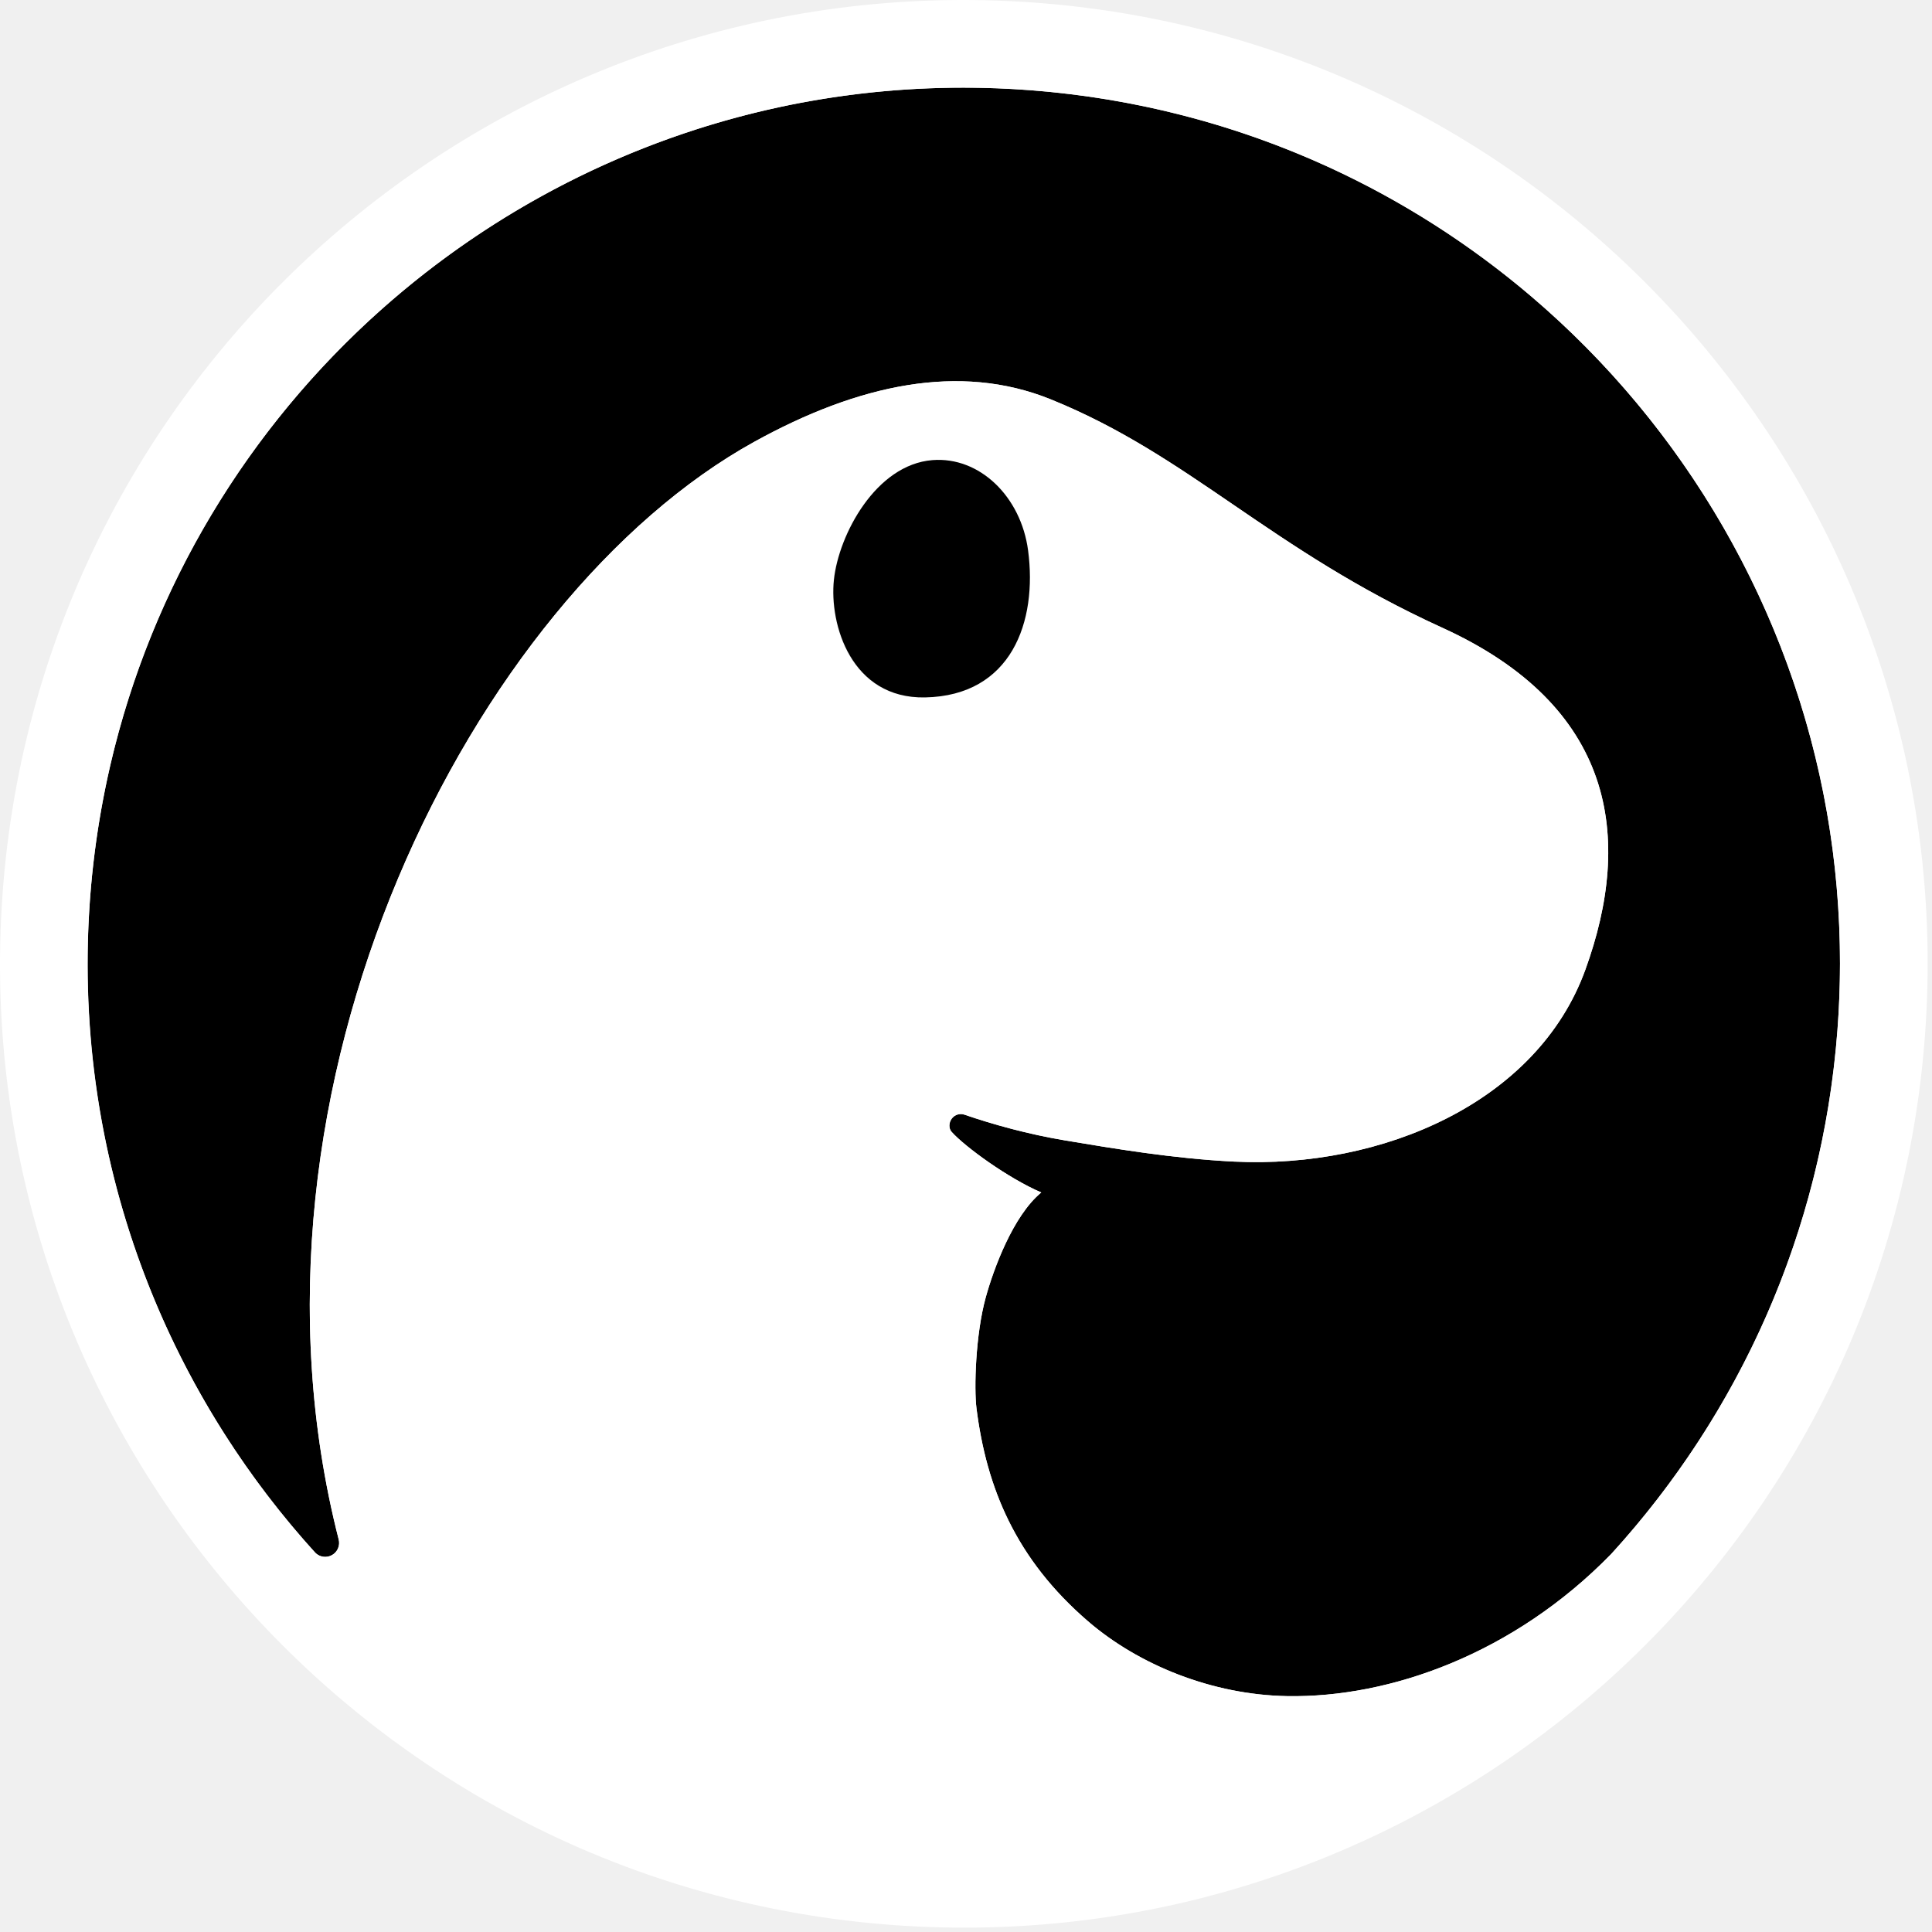
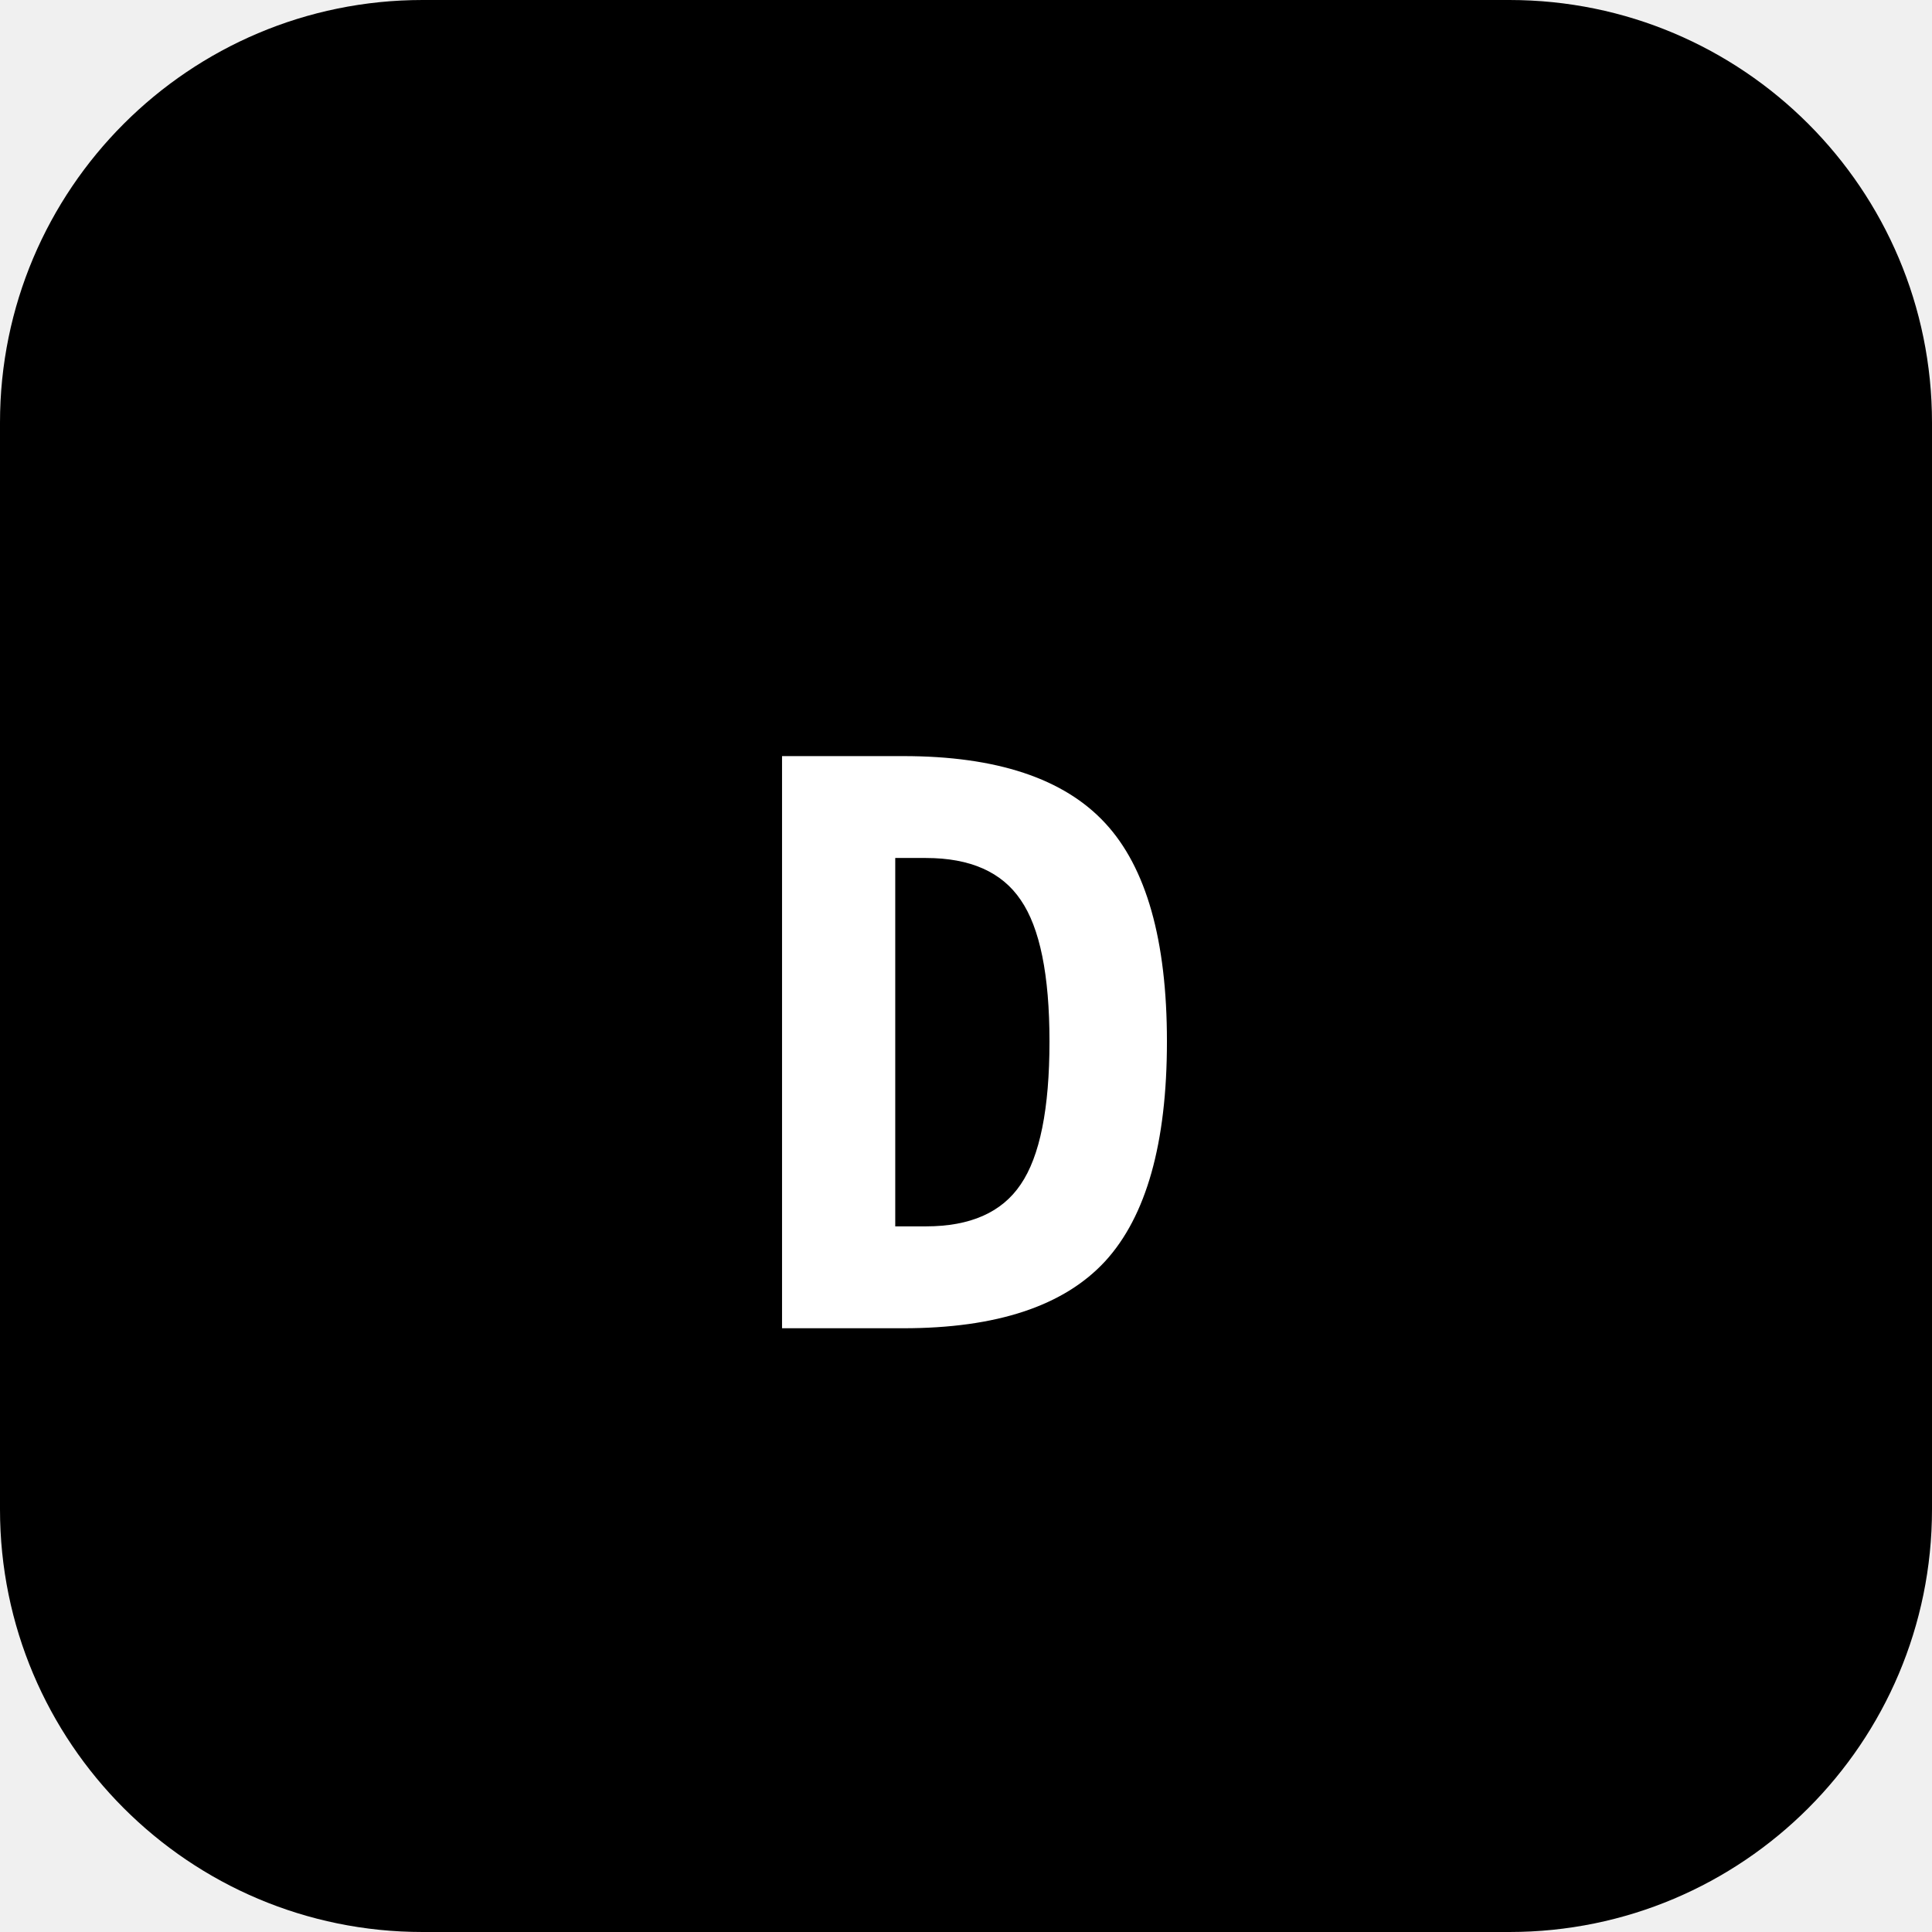
- <svg xmlns="http://www.w3.org/2000/svg" width="100%" height="100%" viewBox="0 0 441 441" version="1.1" xml:space="preserve" style="fill-rule: evenodd; clip-rule: evenodd; stroke-linejoin: round; stroke-miterlimit: 2">
-   <g transform="matrix(1.02631,-2.08167e-17,2.08167e-17,1.02631,-0.525826,-0.525138)">
-     <path d="M37.965,296.635C26.441,271.766 20.009,244.065 20.009,214.873C20.009,207.318 20.439,199.863 21.278,192.531C22.129,185.123 23.39,177.852 25.036,170.742C34.286,130.852 55.801,95.64 85.384,69.301C110.233,47.207 140.674,31.444 174.043,24.299C187.212,21.486 200.872,20.006 214.875,20.006C219.783,20.011 224.727,20.2 229.701,20.579C253.285,22.38 275.571,28.317 295.904,37.625C312.305,45.143 327.486,54.87 341.064,66.426C375.17,95.48 398.957,135.953 406.867,181.369C408.757,192.255 409.742,203.45 409.742,214.873C409.738,219.789 409.548,224.74 409.168,229.721C407.731,248.545 403.659,266.542 397.34,283.379C388.521,306.83 375.308,328.136 358.706,346.294C337.113,368.342 309.673,378.152 286.755,377.744C270.09,377.447 253.784,370.816 242.516,361.114C226.42,347.253 219.918,331.409 217.69,313.729C217.136,309.334 217.461,297.358 219.748,289.066C221.453,282.885 225.777,270.948 232.1,265.727C224.703,262.541 215.183,255.604 212.182,252.274C211.445,251.455 211.54,250.174 212.2,249.292C212.861,248.41 214.02,248.062 215.057,248.435C221.416,250.618 229.161,252.771 237.327,254.137C248.067,255.932 261.424,258.194 274.955,258.859C307.946,260.479 342.407,245.67 353.103,216.207C363.798,186.744 359.649,157.602 321.279,140.121C282.909,122.64 265.185,101.856 234.183,89.32C213.934,81.131 191.396,85.992 168.257,98.78C105.931,133.223 50.092,242.048 75.833,342.873C76.201,344.252 75.58,345.705 74.328,346.392C73.156,347.036 71.713,346.852 70.741,345.962C63.25,337.731 56.454,328.857 50.445,319.433C45.796,312.139 41.623,304.524 37.965,296.635Z" />
-   </g>
-   <g transform="matrix(0.0920293,0.00428099,-0.00428099,0.0920293,-28.1272,-500.301)">
-     <path d="M3053.7,5296.9C4371.65,5296.9 5441.66,6366.91 5441.66,7684.86C5441.66,9002.81 4371.65,10072.8 3053.7,10072.8C1735.75,10072.8 665.74,9002.81 665.74,7684.86C665.74,6366.91 1735.75,5296.9 3053.7,5296.9ZM3745.03,8143.22C3594.12,8142.82 3444.31,8124.57 3323.87,8110.15C3232.29,8099.18 3144.99,8079.23 3073.1,8058.23C3061.36,8054.62 3048.65,8059.09 3041.75,8069.24C3034.86,8079.4 3034.46,8093.71 3043.09,8102.44C3078.21,8137.94 3187.74,8210.21 3271.7,8241.83C3204.04,8303.2 3162.1,8438.28 3146.33,8507.94C3125.17,8601.4 3127.75,8734.83 3136.19,8783.45C3170.14,8979.04 3250.69,9151.99 3436.99,9297.9C3567.4,9400.03 3752.28,9465.38 3937.88,9460.06C4194.01,9452.71 4495.48,9328.51 4724.65,9070.17C5023.25,8710.58 5208.52,8252.45 5223.47,7749.5C5259.08,6551.9 4315.7,5550.69 3118.1,5515.08C1920.51,5479.47 919.301,6422.86 883.689,7620.45C865.246,8240.66 1109.37,8808.21 1515.43,9216.2C1526.73,9227.39 1544.21,9229.43 1557.78,9221.14C1571.35,9212.85 1577.51,9196.36 1572.7,9181.2C1234.07,8072.55 1799.11,6832.64 2474.84,6417.1C2725.71,6262.82 2973.99,6197.06 3203.56,6277.7C3555.04,6401.15 3763.03,6623.26 4199.06,6797.93C4635.09,6972.59 4696.35,7294.74 4592.58,7628.14C4488.81,7961.54 4113,8144.17 3745.03,8143.22ZM2917.17,6442.51C2777.75,6459.97 2693.93,6637.44 2687.08,6749.42C2680.18,6861.39 2744.03,7042.7 2926.19,7030.63C3139.52,7016.49 3195.89,6830.7 3164.24,6654.94C3140.48,6522.94 3033.73,6427.9 2917.17,6442.51Z" style="fill: white" />
-   </g>
-   <g transform="matrix(7.12289,0.543899,-0.543899,7.12289,-4867.49,-1040.55)">
-     <path d="M721.316,105.751C722.813,105.518 724.225,106.703 724.582,108.395C725.058,110.649 724.402,113.065 721.658,113.329C719.314,113.555 718.422,111.242 718.468,109.796C718.513,108.35 719.525,106.03 721.316,105.751Z" />
-   </g>
+ <svg xmlns="http://www.w3.org/2000/svg" viewBox="0 0 64 64" role="img" aria-label="deno logo">
+   <rect x="0" y="0" width="64" height="64" rx="14" fill="#000000" />
+   <text x="32" y="44" text-anchor="middle" font-family="ui-monospace, SFMono-Regular, Menlo, monospace" font-size="26" font-weight="800" fill="#fff">D</text>
</svg>
